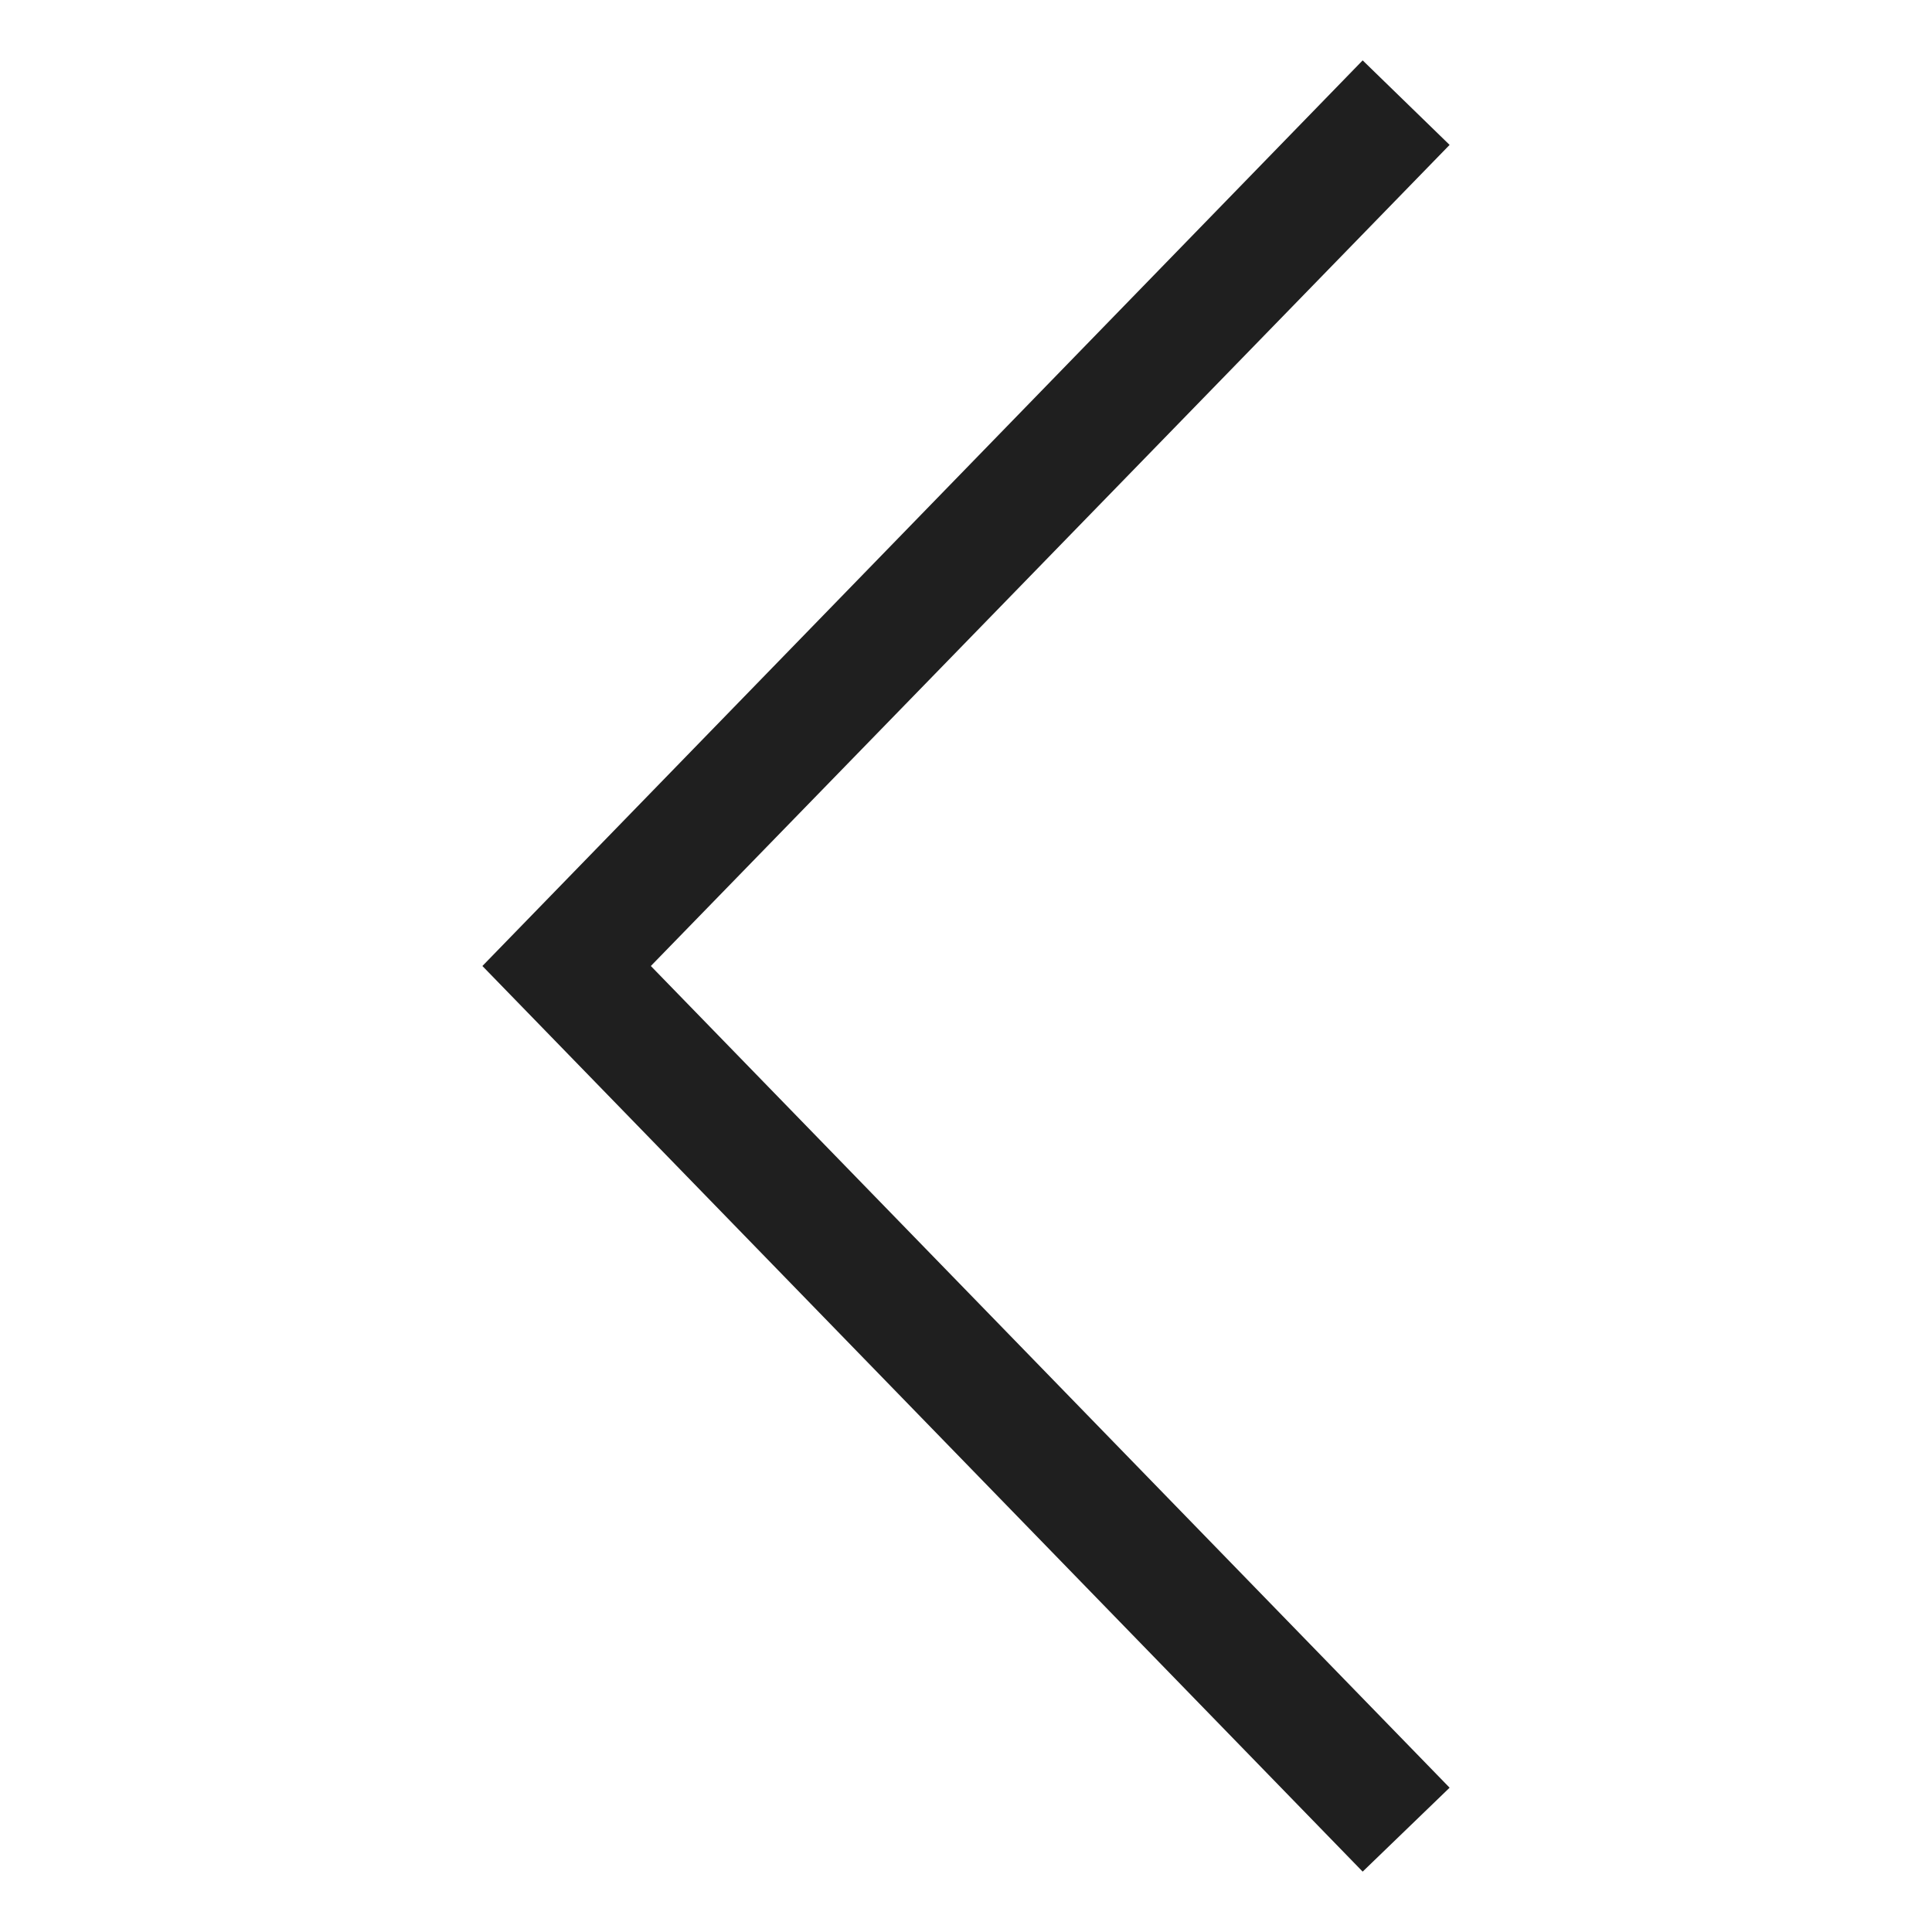
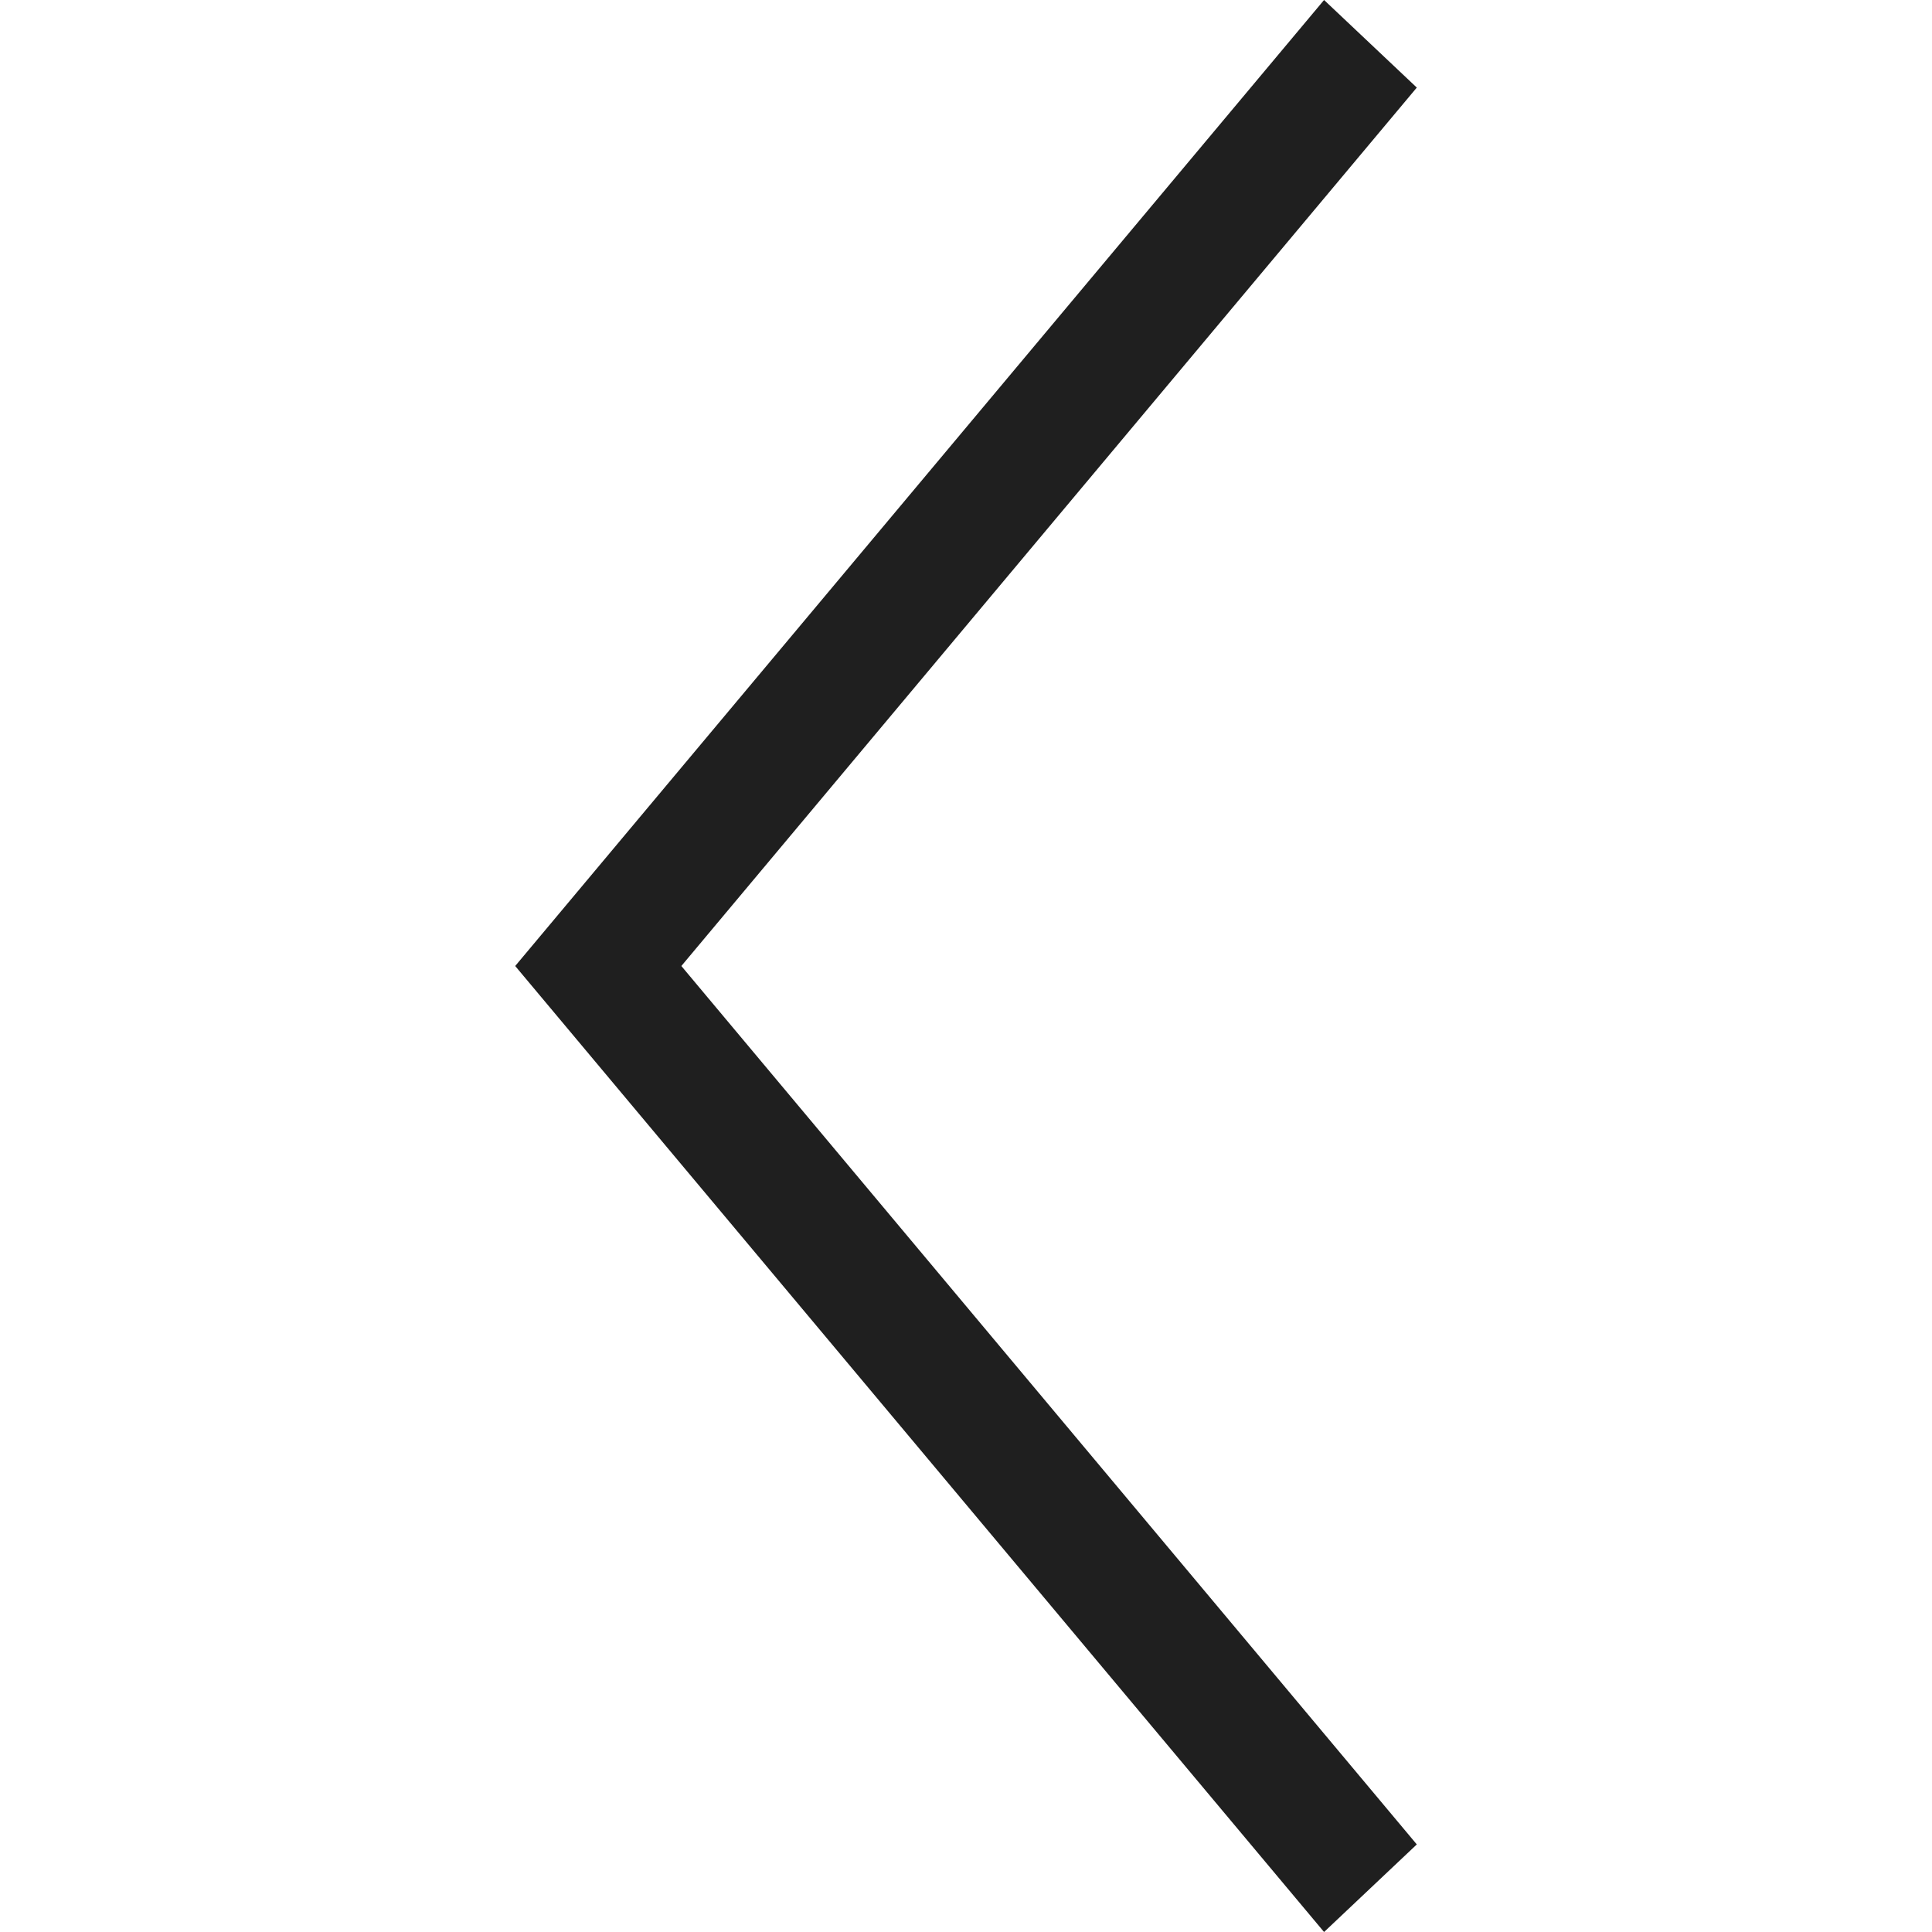
- <svg xmlns="http://www.w3.org/2000/svg" viewBox="0 0 32 32">
+ <svg xmlns="http://www.w3.org/2000/svg" viewBox="0 0 15 15">
  <defs>
    <style>.a{fill:#1f1f1f;}</style>
  </defs>
-   <polygon class="a" points="7.99 16 22.57 1 24.01 2.4 10.78 16 24.01 29.61 22.57 31 7.99 16" />
+   <polygon class="a" points="4 7.5 10.28 0 11 0.68 5.29 7.5 11 14.32 10.28 15 4 7.5" />
</svg>
